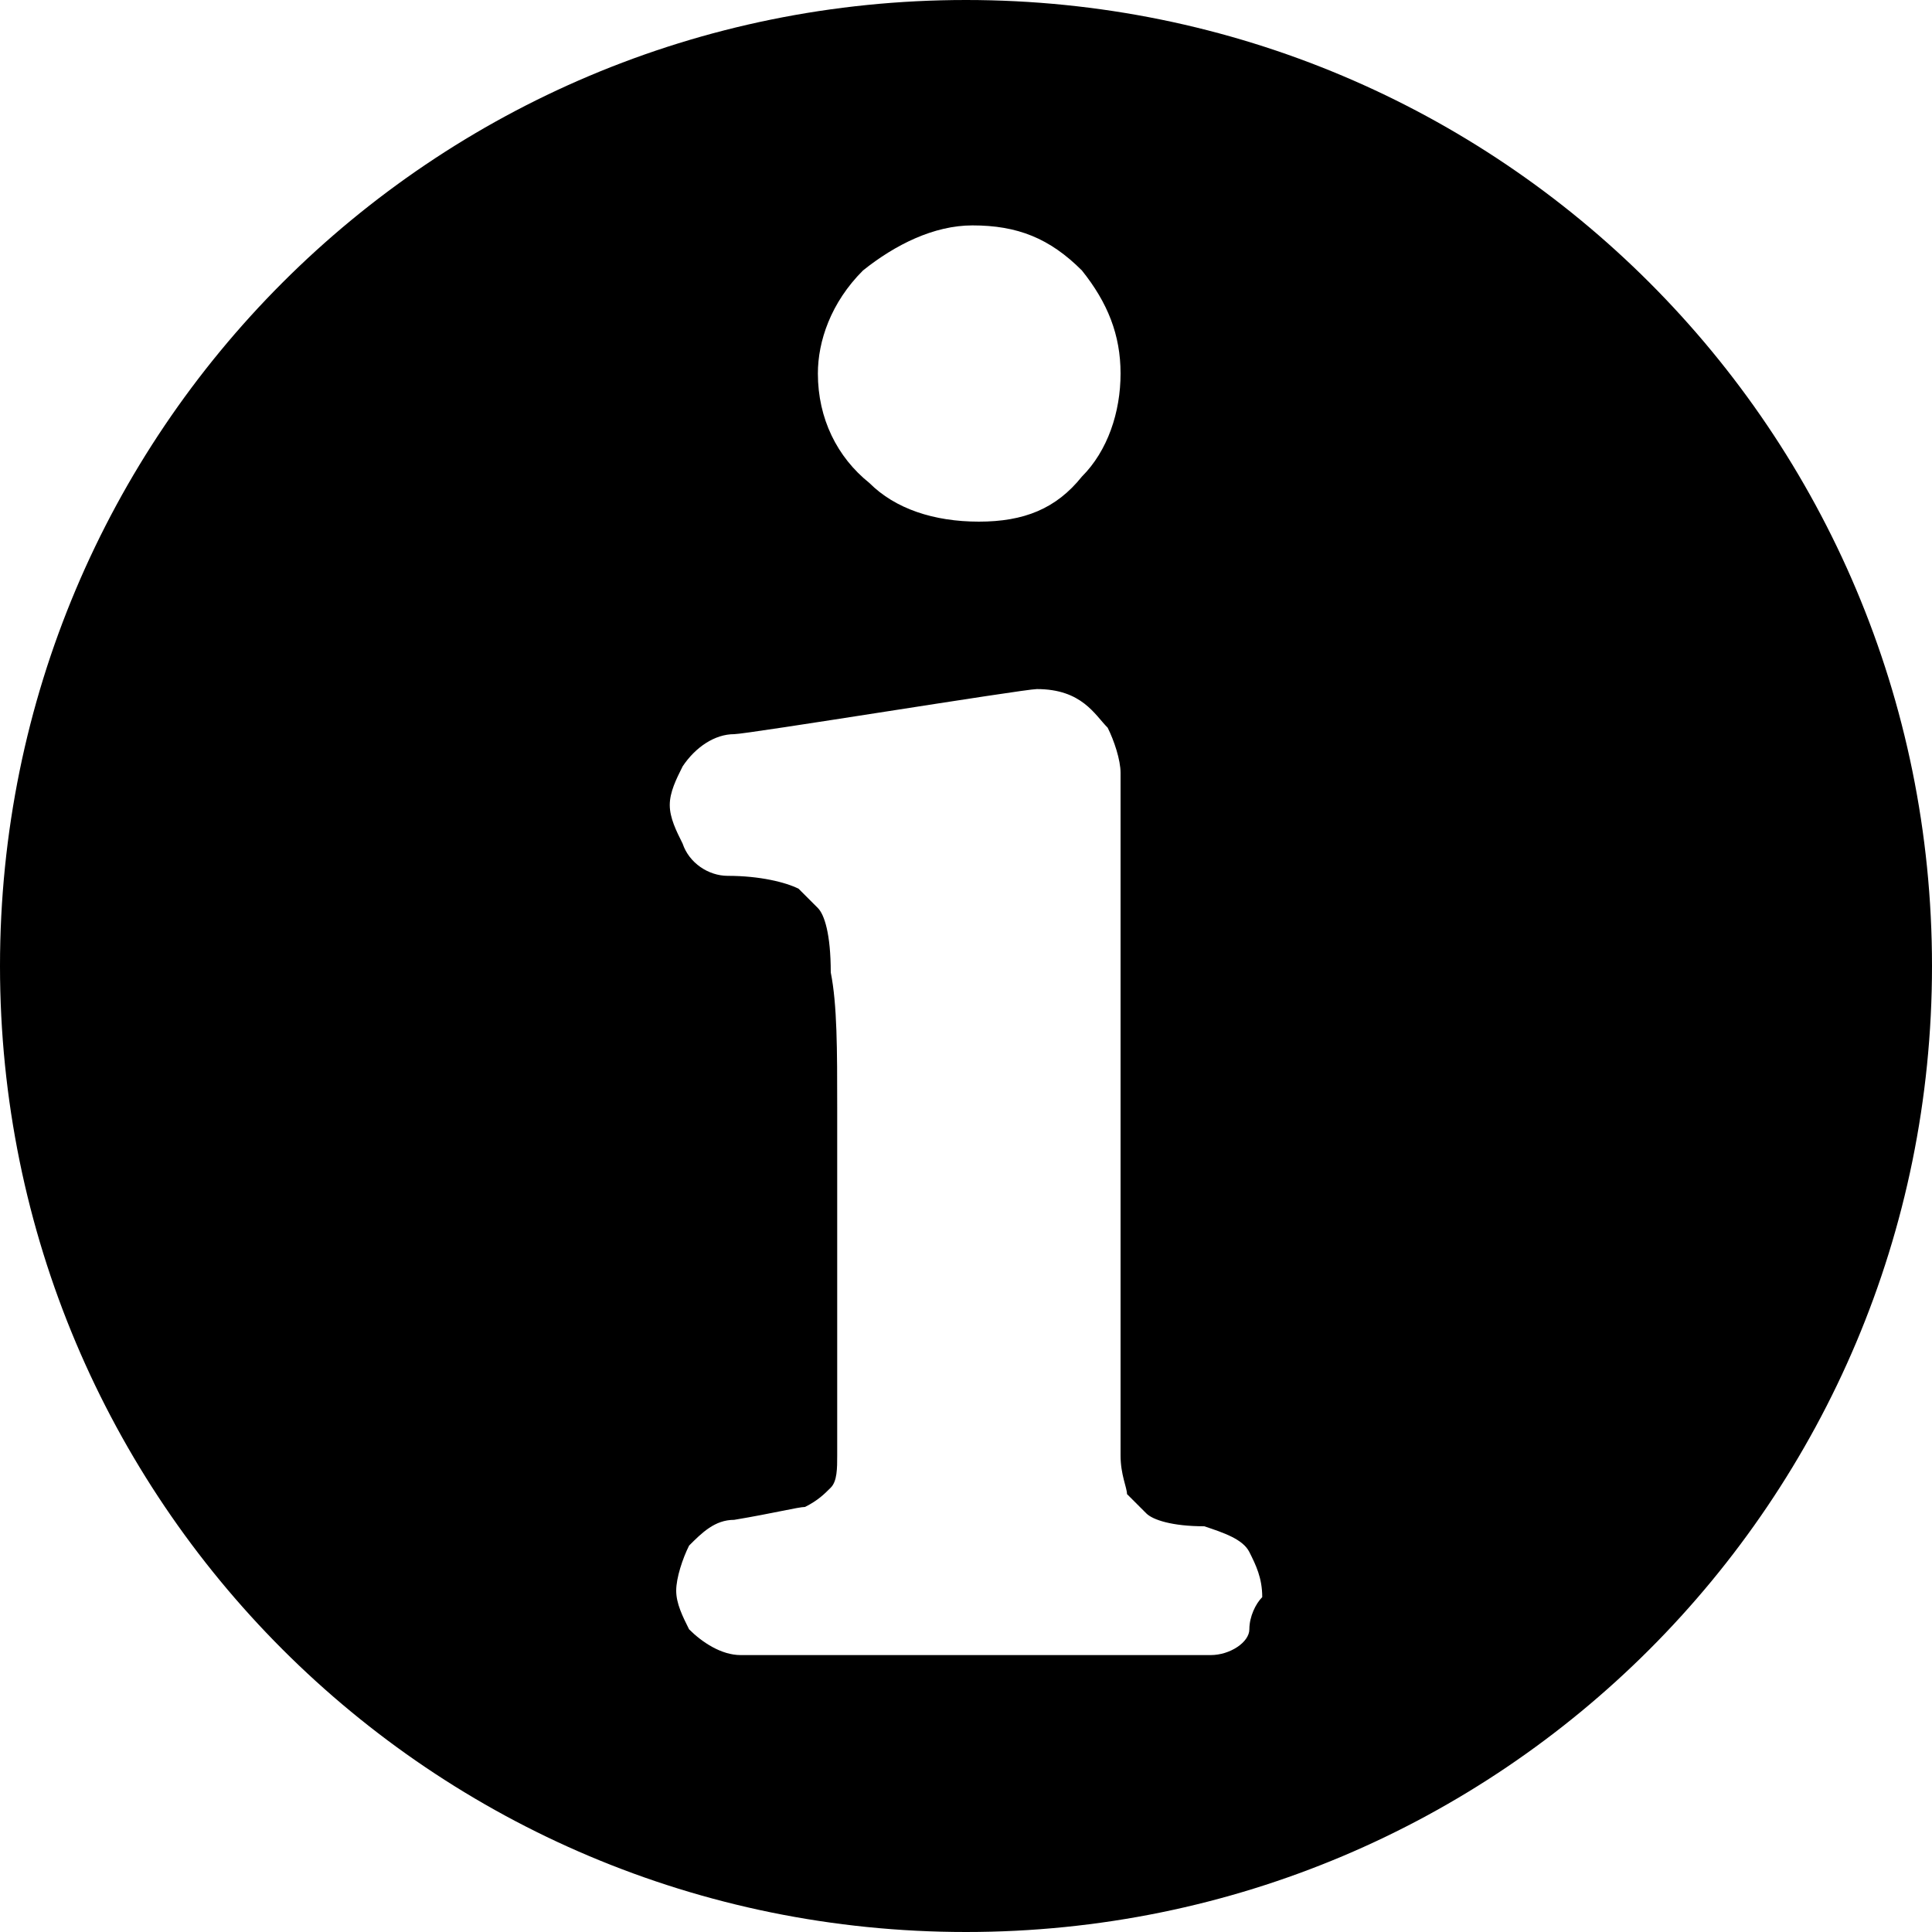
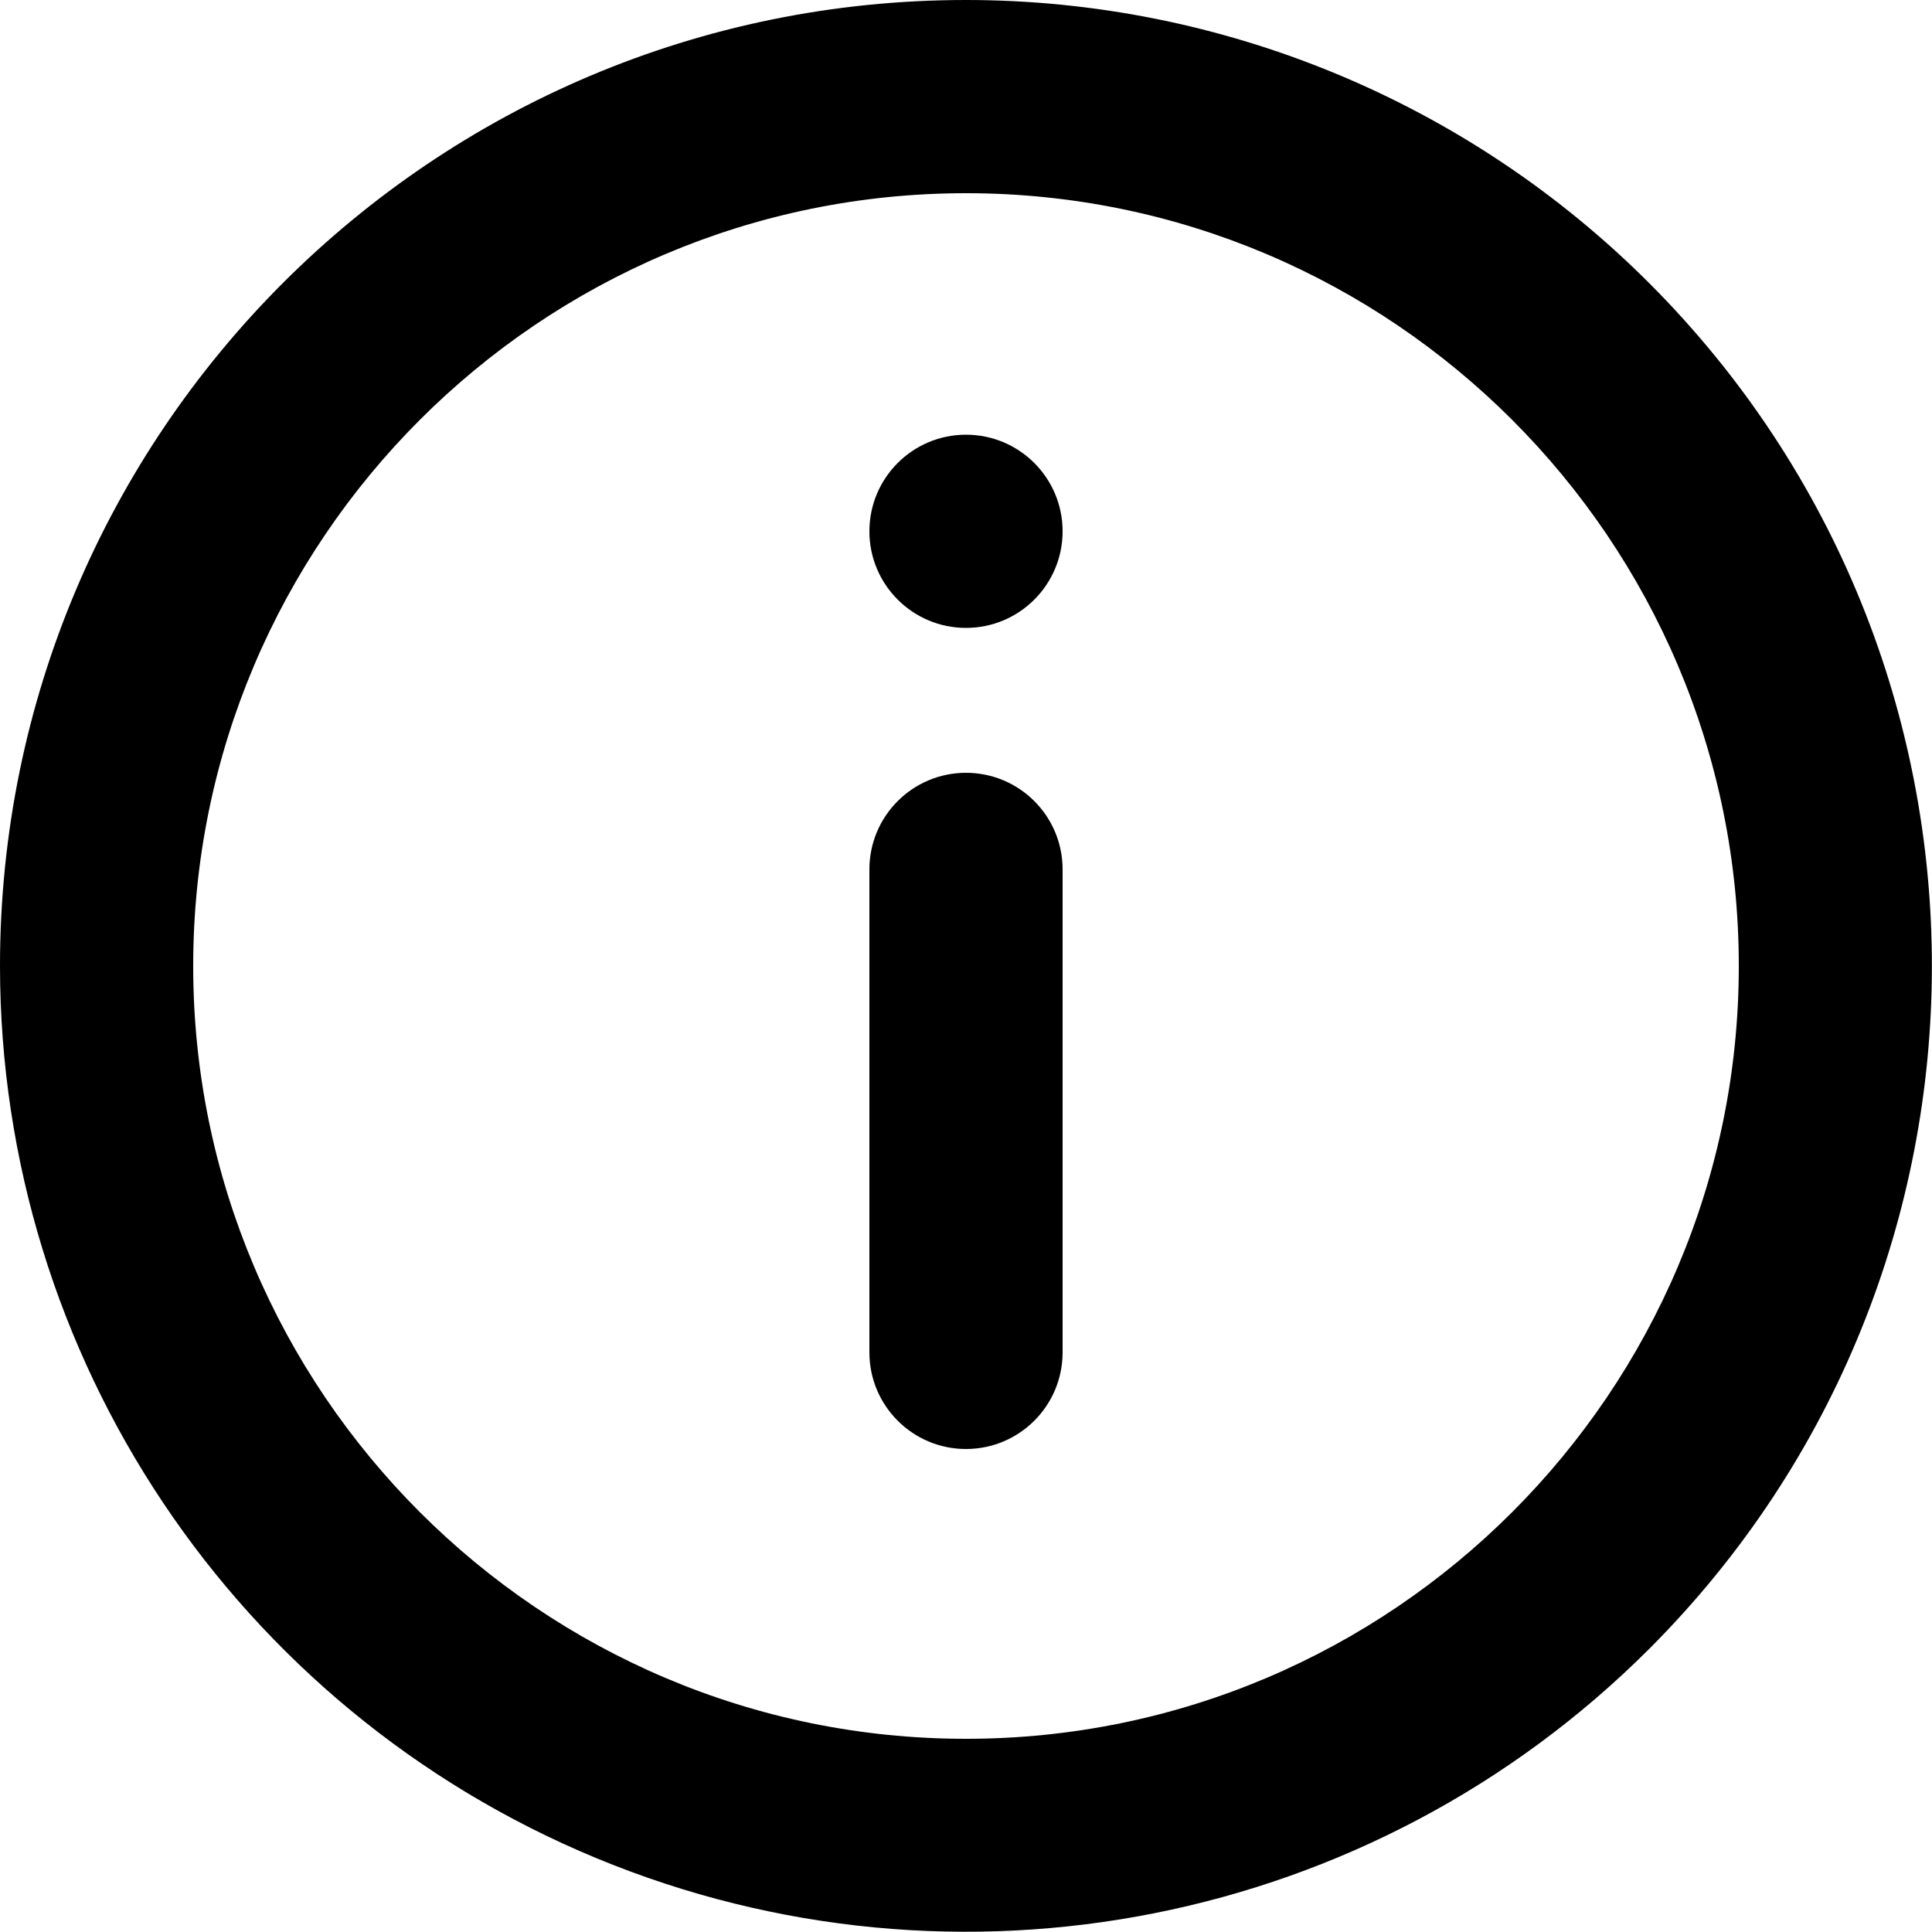
- <svg xmlns="http://www.w3.org/2000/svg" width="30" height="30">
-   <path d="M15 0C6.7 0 0 6.7 0 15s6.7 15 15 15 15-6.7 15-15S23.3 0 15 0zm-1.6 4.2c.5-.4 1.1-.7 1.7-.7.7 0 1.2.2 1.7.7.4.5.6 1 .6 1.6s-.2 1.2-.6 1.6c-.4.5-.9.7-1.6.7s-1.3-.2-1.7-.6c-.5-.4-.8-1-.8-1.7 0-.5.2-1.1.7-1.6zm6 21.1c0 .2-.3.4-.6.4h-7.3c-.3 0-.6-.2-.8-.4-.1-.2-.2-.4-.2-.6s.1-.5.2-.7c.2-.2.4-.4.7-.4.6-.1 1-.2 1.1-.2.2-.1.3-.2.4-.3.1-.1.1-.3.1-.5v-5.4c0-.9 0-1.6-.1-2.1 0-.6-.1-.9-.2-1l-.3-.3c-.2-.1-.6-.2-1.1-.2-.3 0-.6-.2-.7-.5-.1-.2-.2-.4-.2-.6s.1-.4.2-.6c.2-.3.5-.5.8-.5.2 0 4.5-.7 4.7-.7.7 0 .9.4 1.1.6.1.2.2.5.2.7v10.6c0 .3.1.5.1.6l.3.3c.1.1.4.2.9.2.3.1.6.2.7.4.1.2.2.4.2.7-.1.1-.2.3-.2.5z" />
+ <svg xmlns="http://www.w3.org/2000/svg" id="Layer_1" viewBox="0 0 24 24">
+   <style>.st0{fill-rule:evenodd;clip-rule:evenodd}</style>
+   <path id="Shape" class="st0" d="M12 21.6c-5.292 0-9.6-4.308-9.6-9.6S6.708 2.4 12 2.4s9.6 4.308 9.6 9.6-4.308 9.6-9.6 9.6zM12 0C5.373 0 0 5.373 0 12a12.002 12.002 0 0 0 20.485 8.485 12.002 12.002 0 0 0 0-16.97A12.002 12.002 0 0 0 12 0z" />
+   <path id="Rectangle" class="st0" d="M12 5.4a1.2 1.2 0 1 1 0 2.4 1.2 1.2 0 1 1 0-2.4z" />
+   <path class="st0" d="M12 9.6a1.2 1.2 0 0 1 1.2 1.2v6a1.2 1.2 0 1 1-2.4 0v-6A1.2 1.2 0 0 1 12 9.6z" />
</svg>
